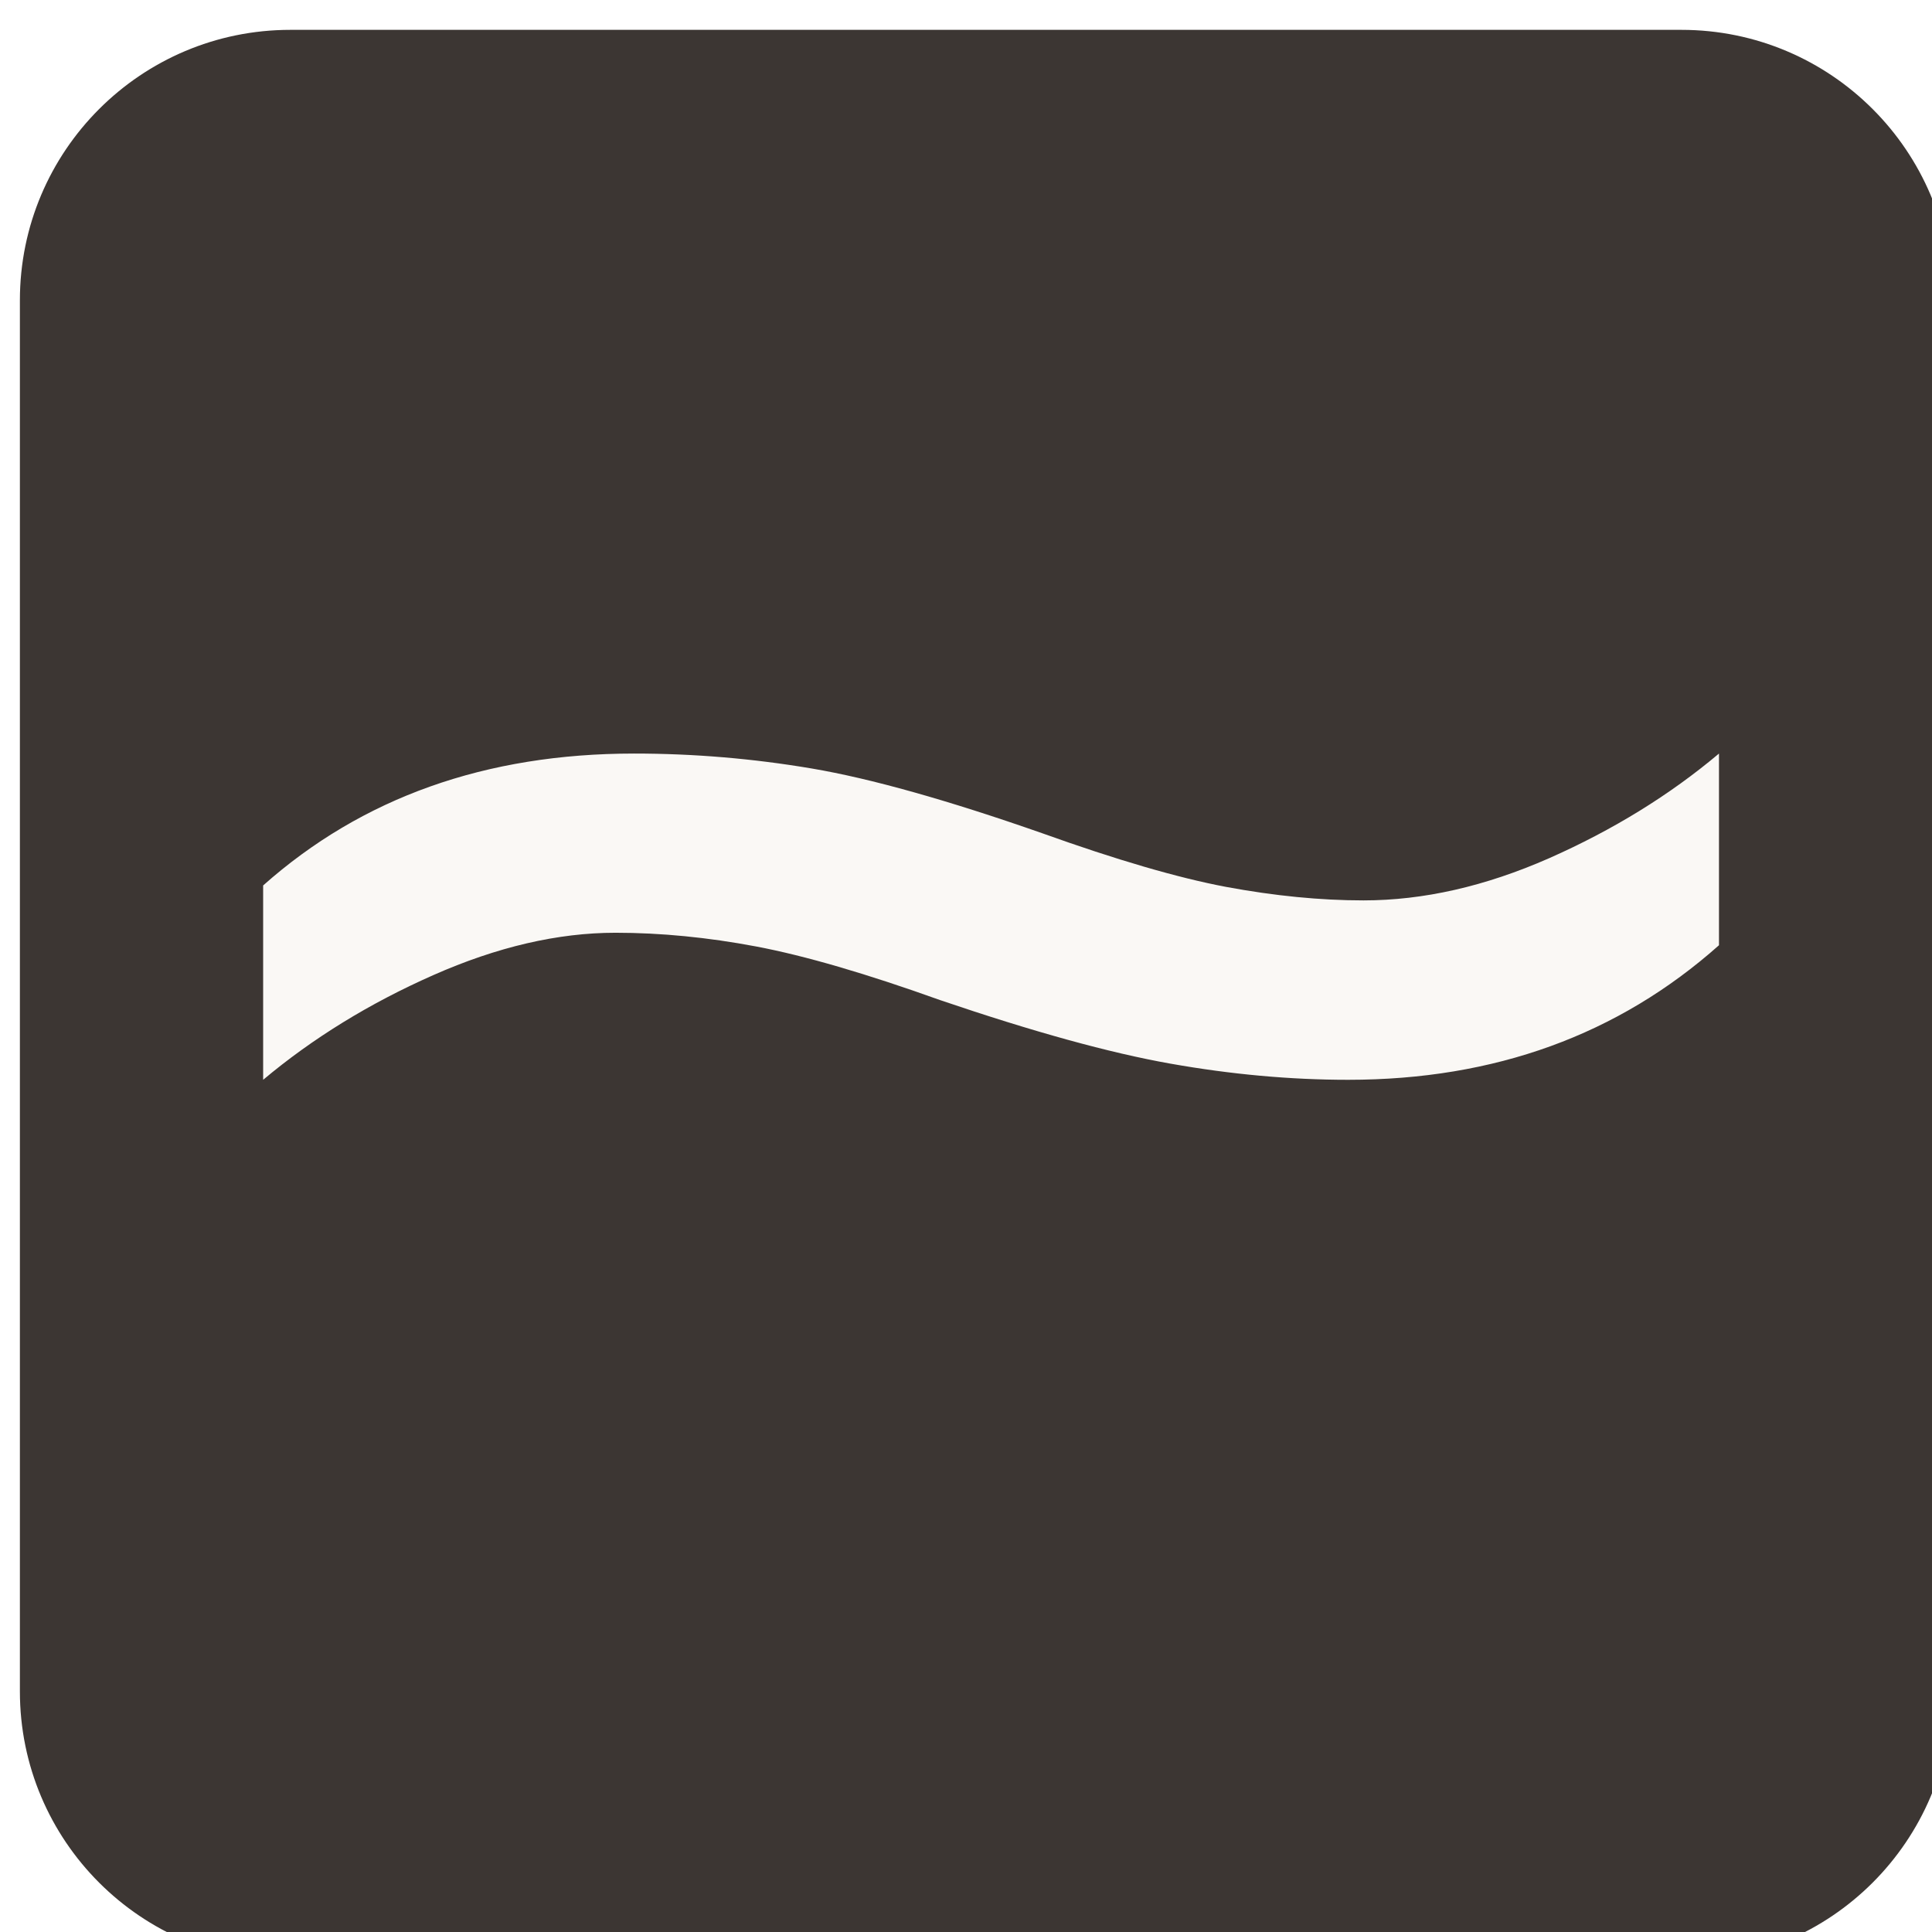
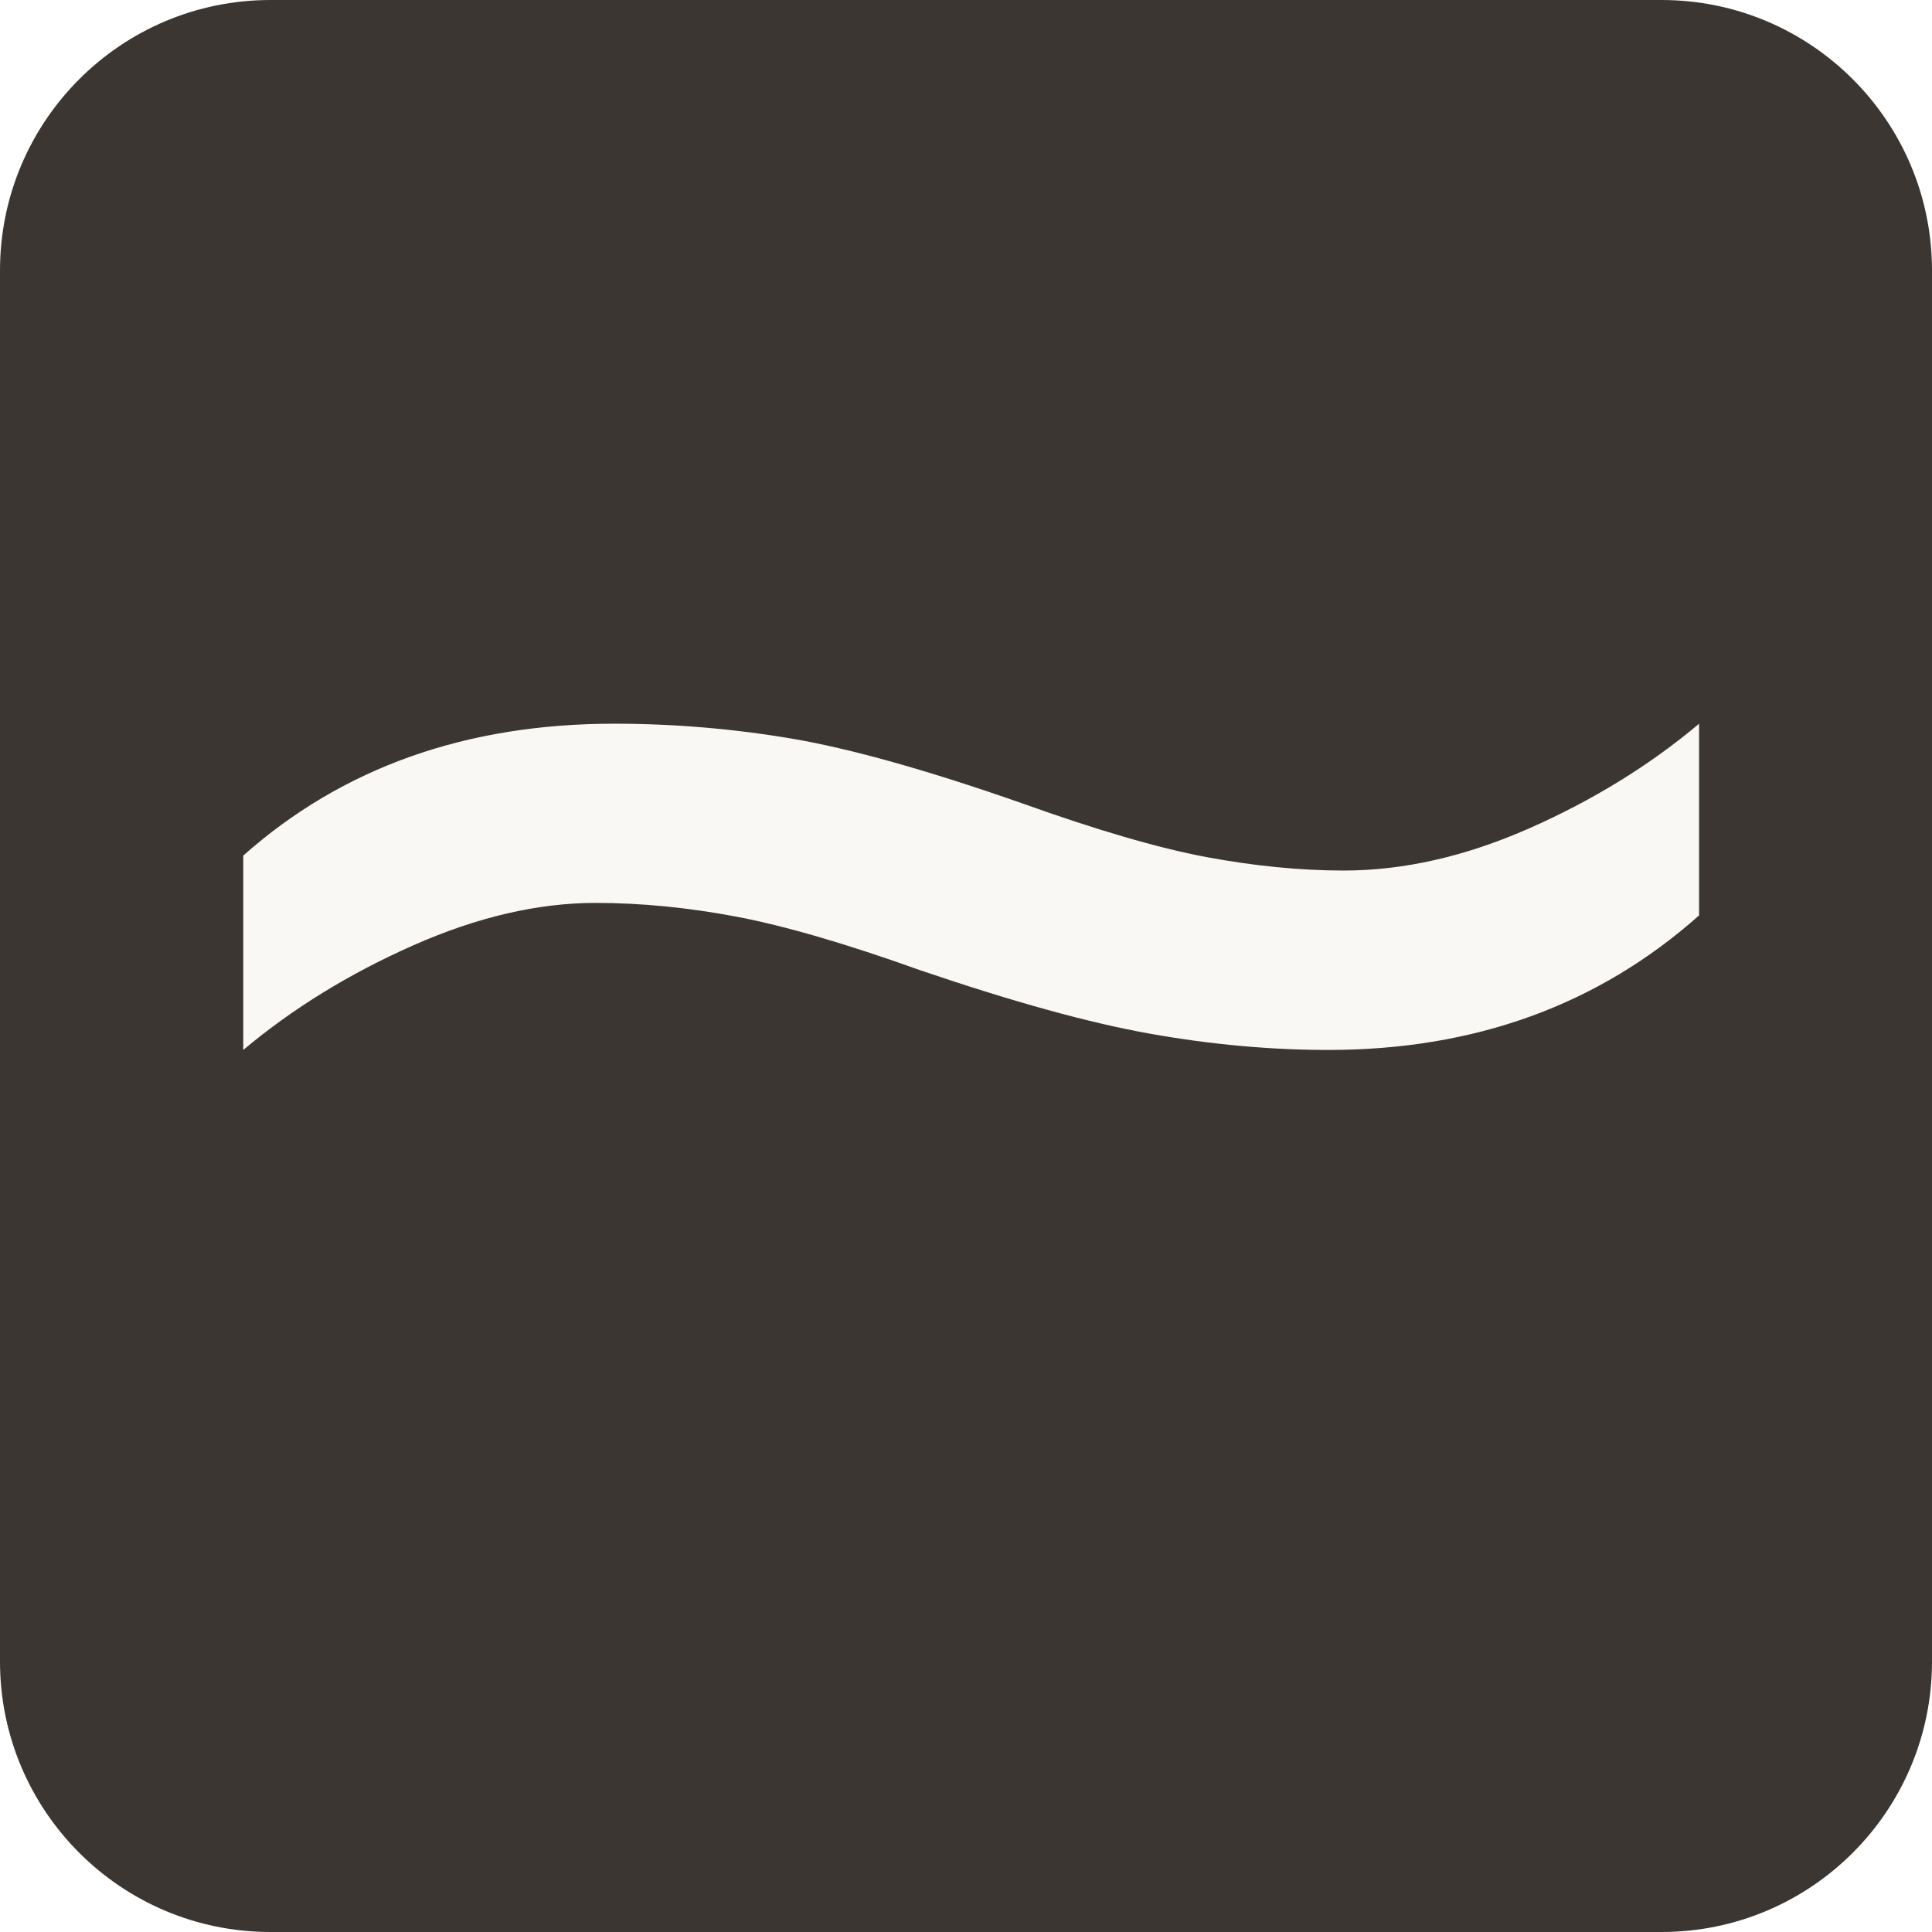
- <svg xmlns="http://www.w3.org/2000/svg" xmlns:xlink="http://www.w3.org/1999/xlink" width="500" height="500" viewBox="0 0 132.292 132.292" version="1.1" id="svg31570">
+ <svg xmlns="http://www.w3.org/2000/svg" xmlns:xlink="http://www.w3.org/1999/xlink" width="500" height="500" viewBox="1.362 2.044 132.292 132.292" version="1.1" id="svg31570">
  <defs id="defs31567">
    <linearGradient id="linearGradient853">
      <stop style="stop-color:#faf8f5;stop-opacity:1;" offset="0" id="stop849" />
      <stop style="stop-color:#faf8f5;stop-opacity:0;" offset="1" id="stop851" />
    </linearGradient>
    <linearGradient xlink:href="#linearGradient853" id="linearGradient855" x1="18.548" y1="68.984" x2="100.184" y2="68.984" gradientUnits="userSpaceOnUse" />
  </defs>
  <g id="layer1">
    <rect style="fill:#3c3633;fill-opacity:1;fill-rule:evenodd;stroke-width:0.265" id="rect31657" width="132.292" height="132.292" x="1.362" y="2.044" rx="18.521" ry="18.521" />
    <text xml:space="preserve" style="font-style:italic;font-size:189.971px;line-height:1.25;font-family:'Instrument Serif';-inkscape-font-specification:'Instrument Serif Italic';word-spacing:0px;fill:#faf8f5;fill-opacity:1;stroke-width:0.237" x="2.875" y="136.898" id="text32643" transform="scale(1.114209,0.8974974)">
      <tspan id="tspan32641" style="font-size:189.971px;fill:#faf8f5;fill-opacity:1;stroke-width:0.237" x="2.875" y="136.898">~</tspan>
    </text>
  </g>
</svg>
